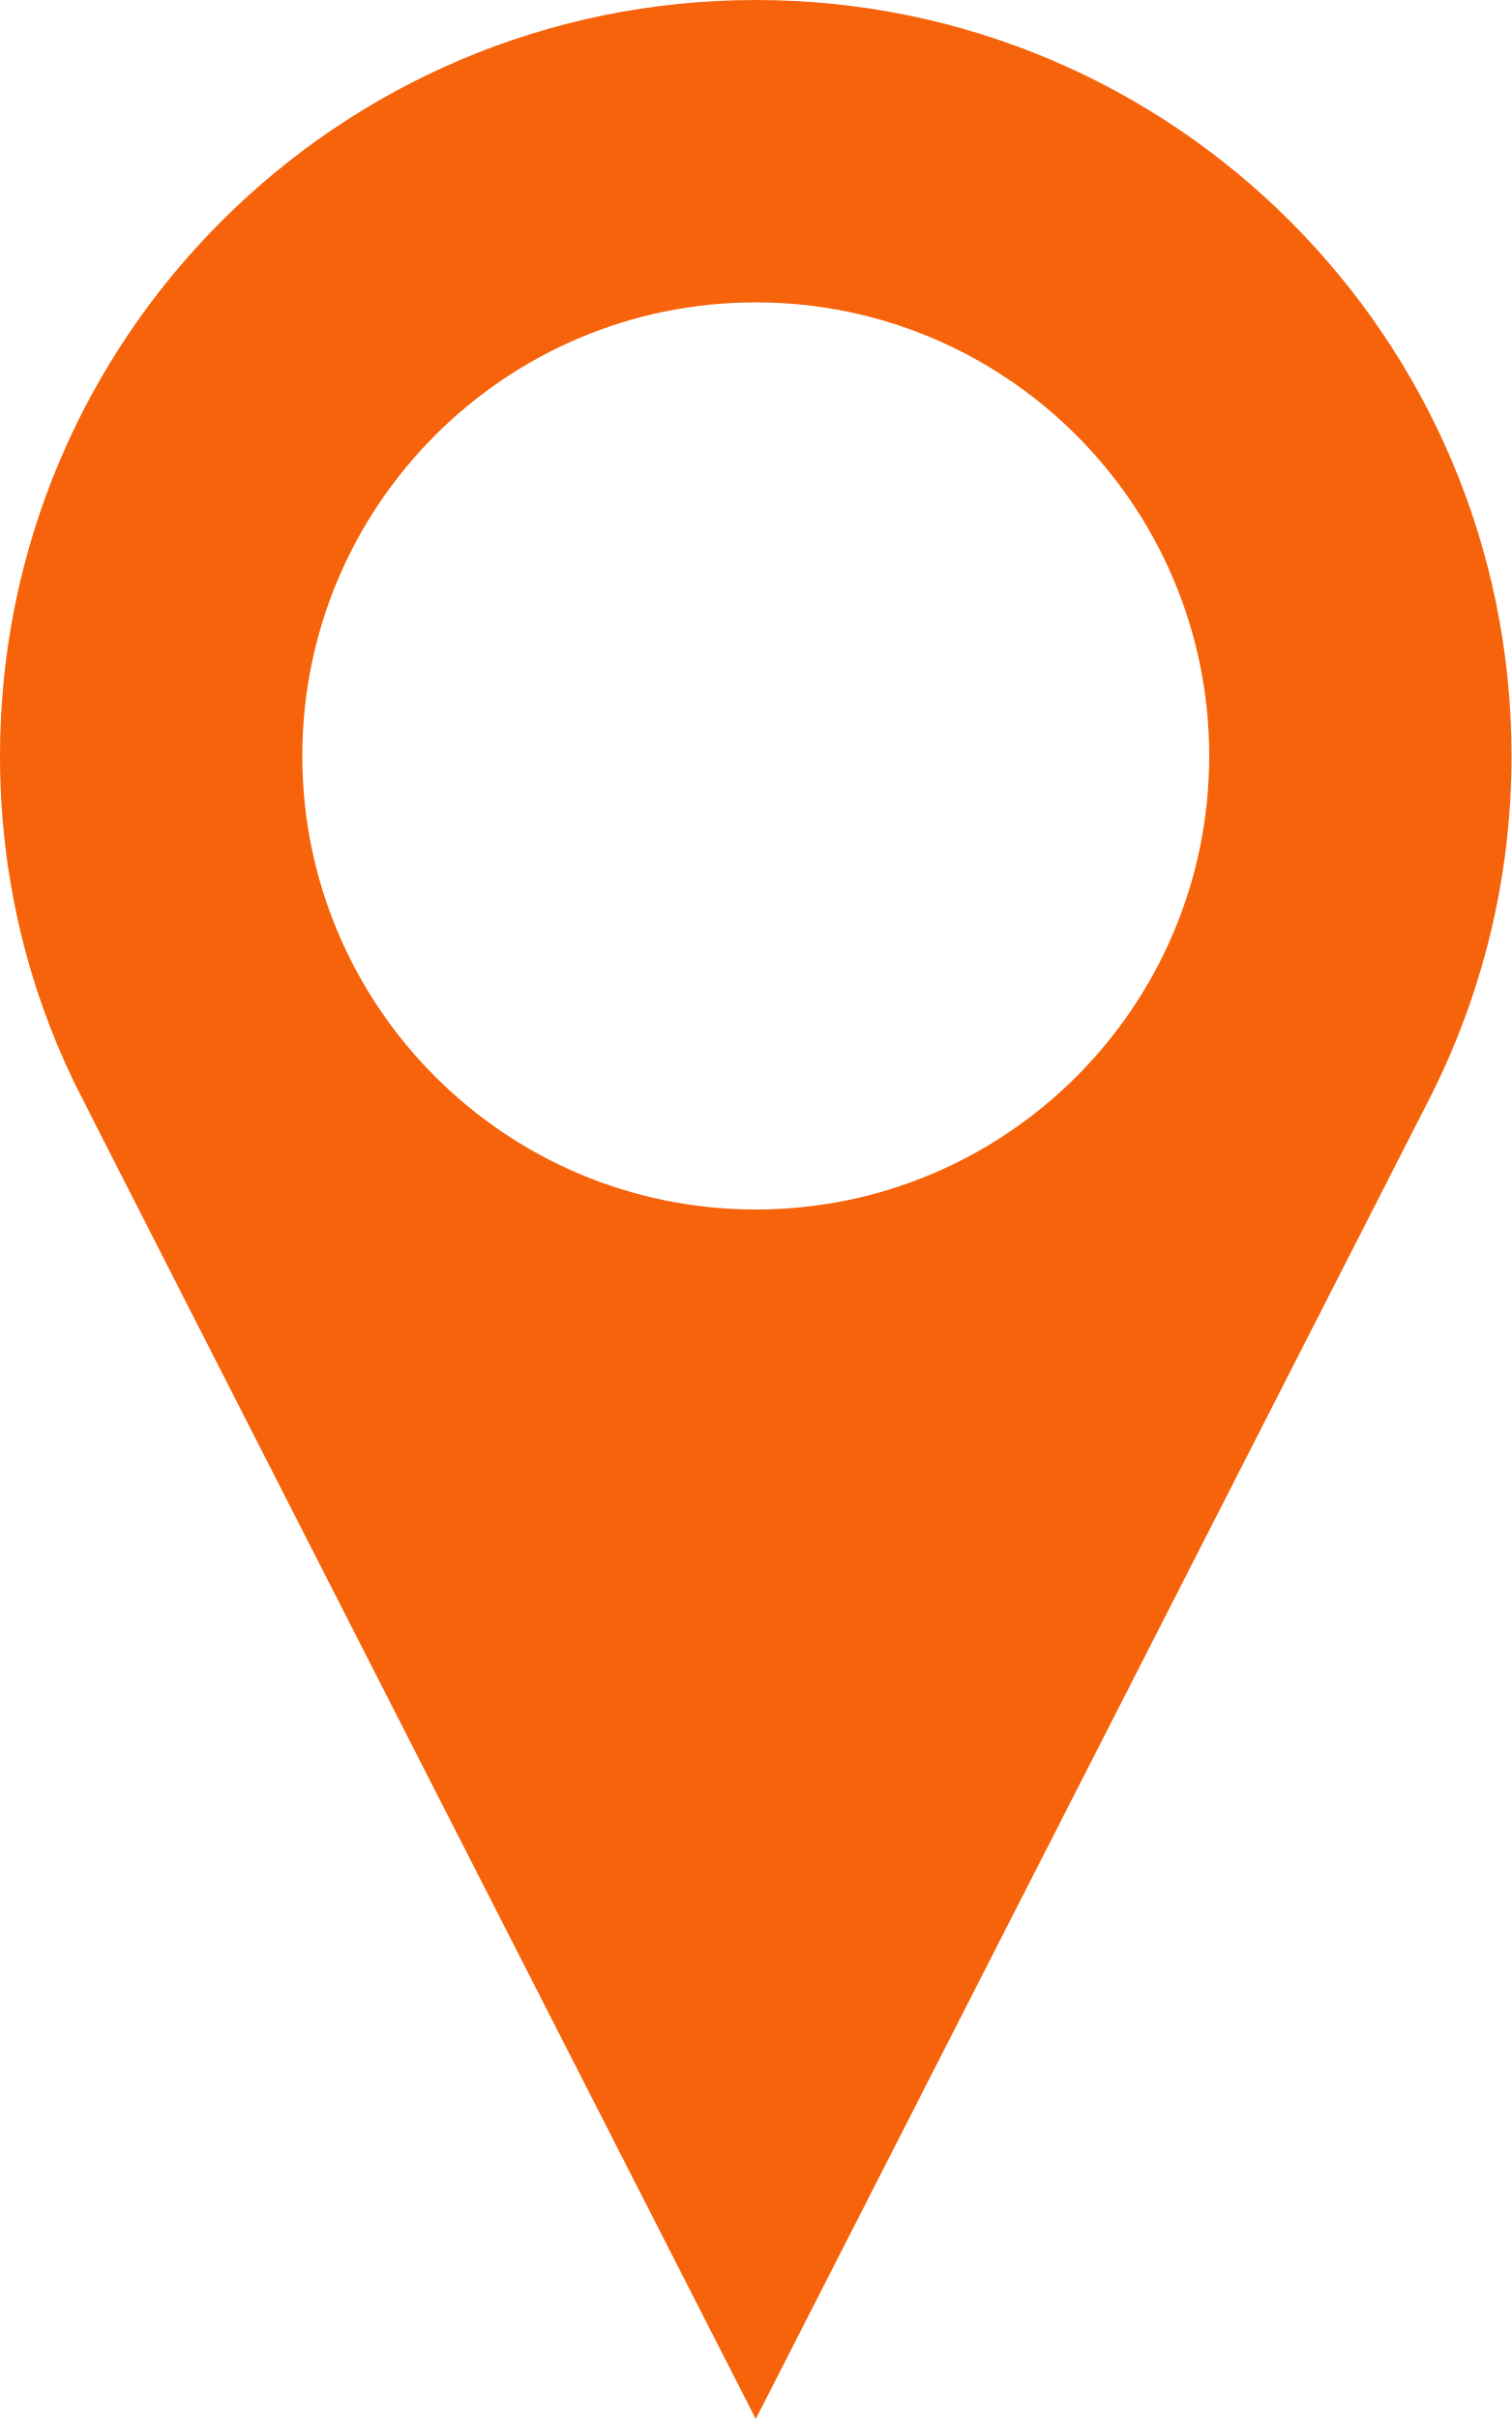
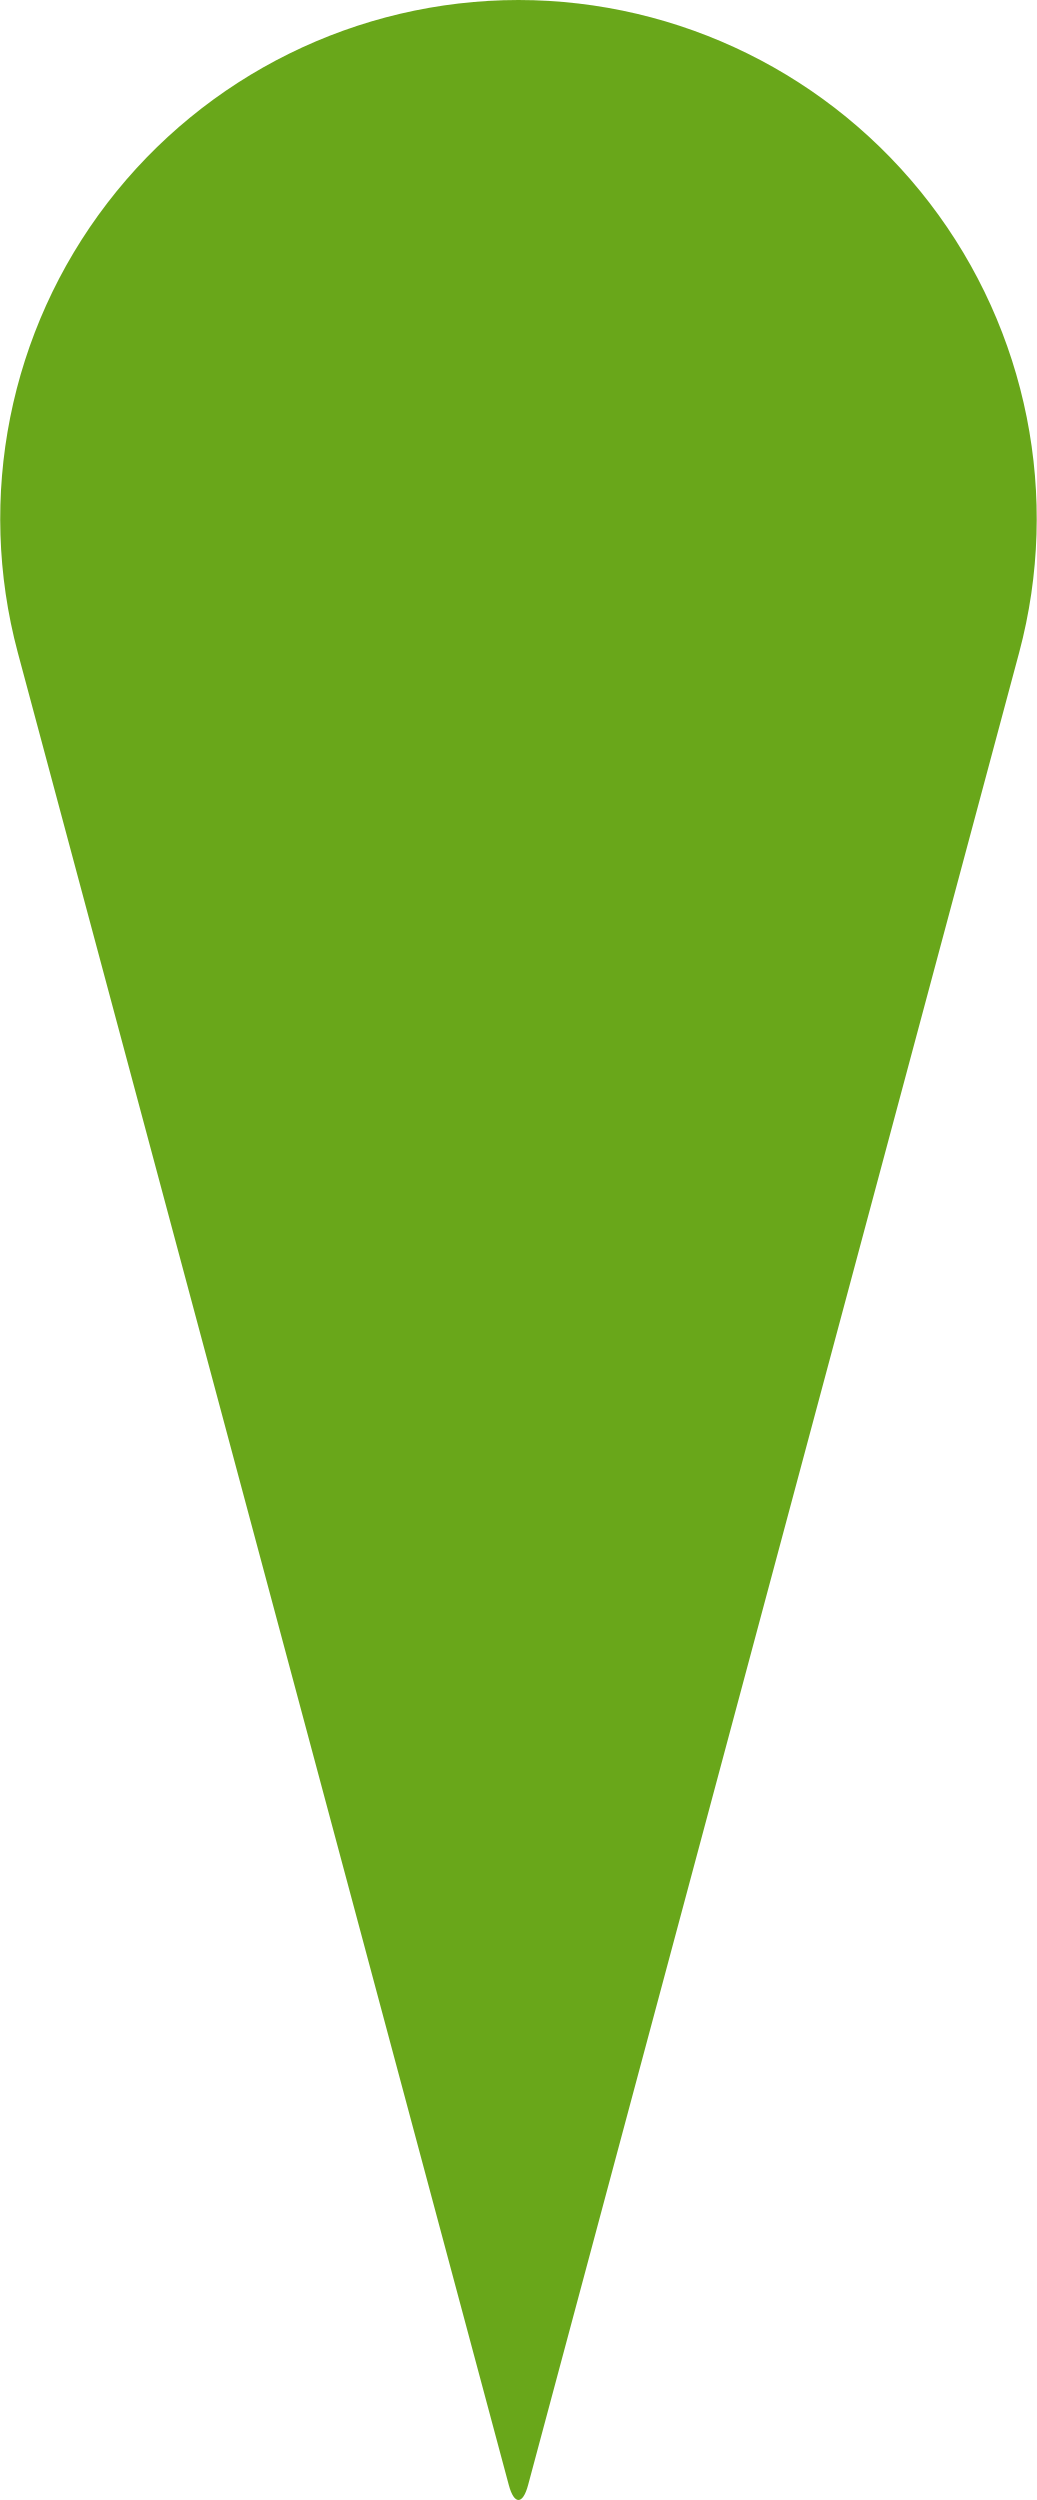
- <svg xmlns="http://www.w3.org/2000/svg" version="1.1" x="0px" y="0px" viewBox="0 0 320 512" style="enable-background:new 0 0 320 512;" xml:space="preserve">
-   <style type="text/css">
- 	.st0{fill:#F6630A;}
- </style>
-   <g id="Слой_2">
- </g>
-   <g id="Capa_1">
-     <path class="st0" d="M160,0C71.6,0,0,71.6,0,160c0,24.8,5.6,48.2,15.7,69.1C16.2,230.3,160,512,160,512l142.6-279.4   c11.1-21.8,17.4-46.5,17.4-72.6C320,71.6,248.4,0,160,0z M160,256c-53,0-96-43-96-96s43-96,96-96s96,43,96,96S213,256,160,256z" />
-   </g>
+ <svg xmlns="http://www.w3.org/2000/svg" width="40.219" height="96.968" viewBox="0 0 40.219 96.968">
+   <path id="Контур_181" data-name="Контур 181" d="M4339.549,3387.789a20.119,20.119,0,0,0-19.42,25.311l19.046,71.081c.207.768.541.768.746,0l19.048-71.081a20.118,20.118,0,0,0-19.42-25.311Z" transform="translate(-4319.439 -3387.789)" fill="#69a71a" />
</svg>
